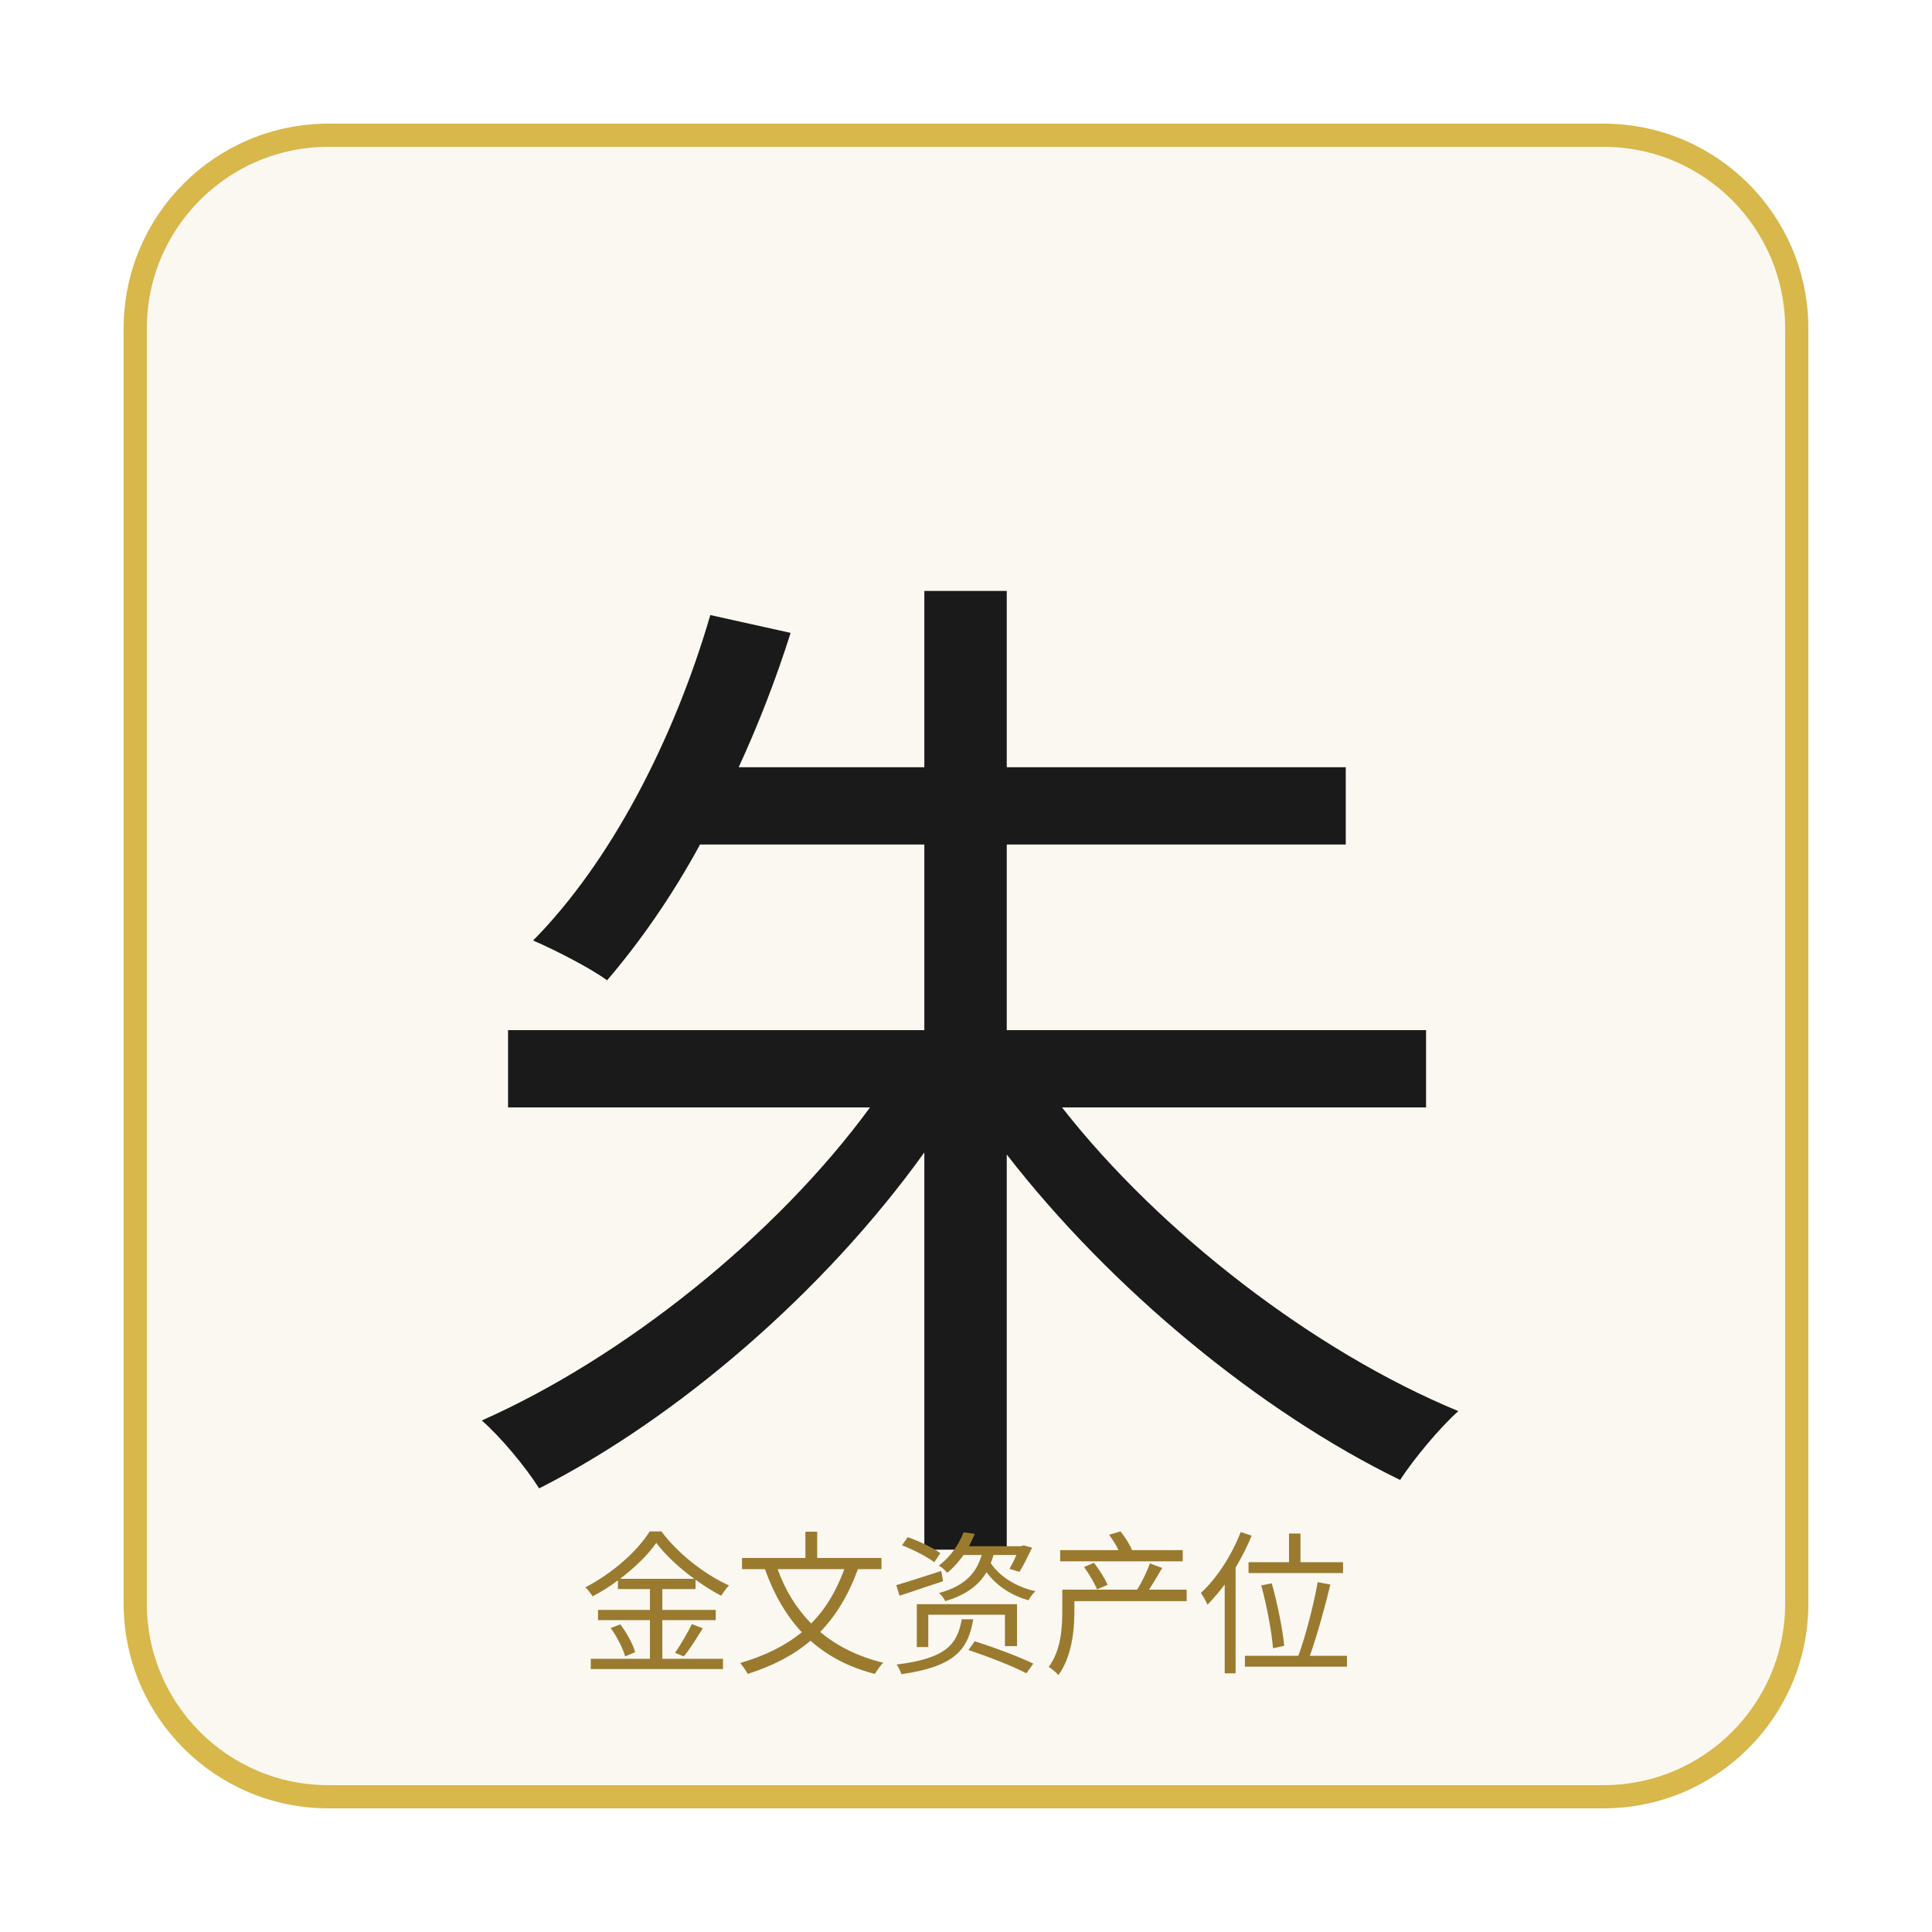
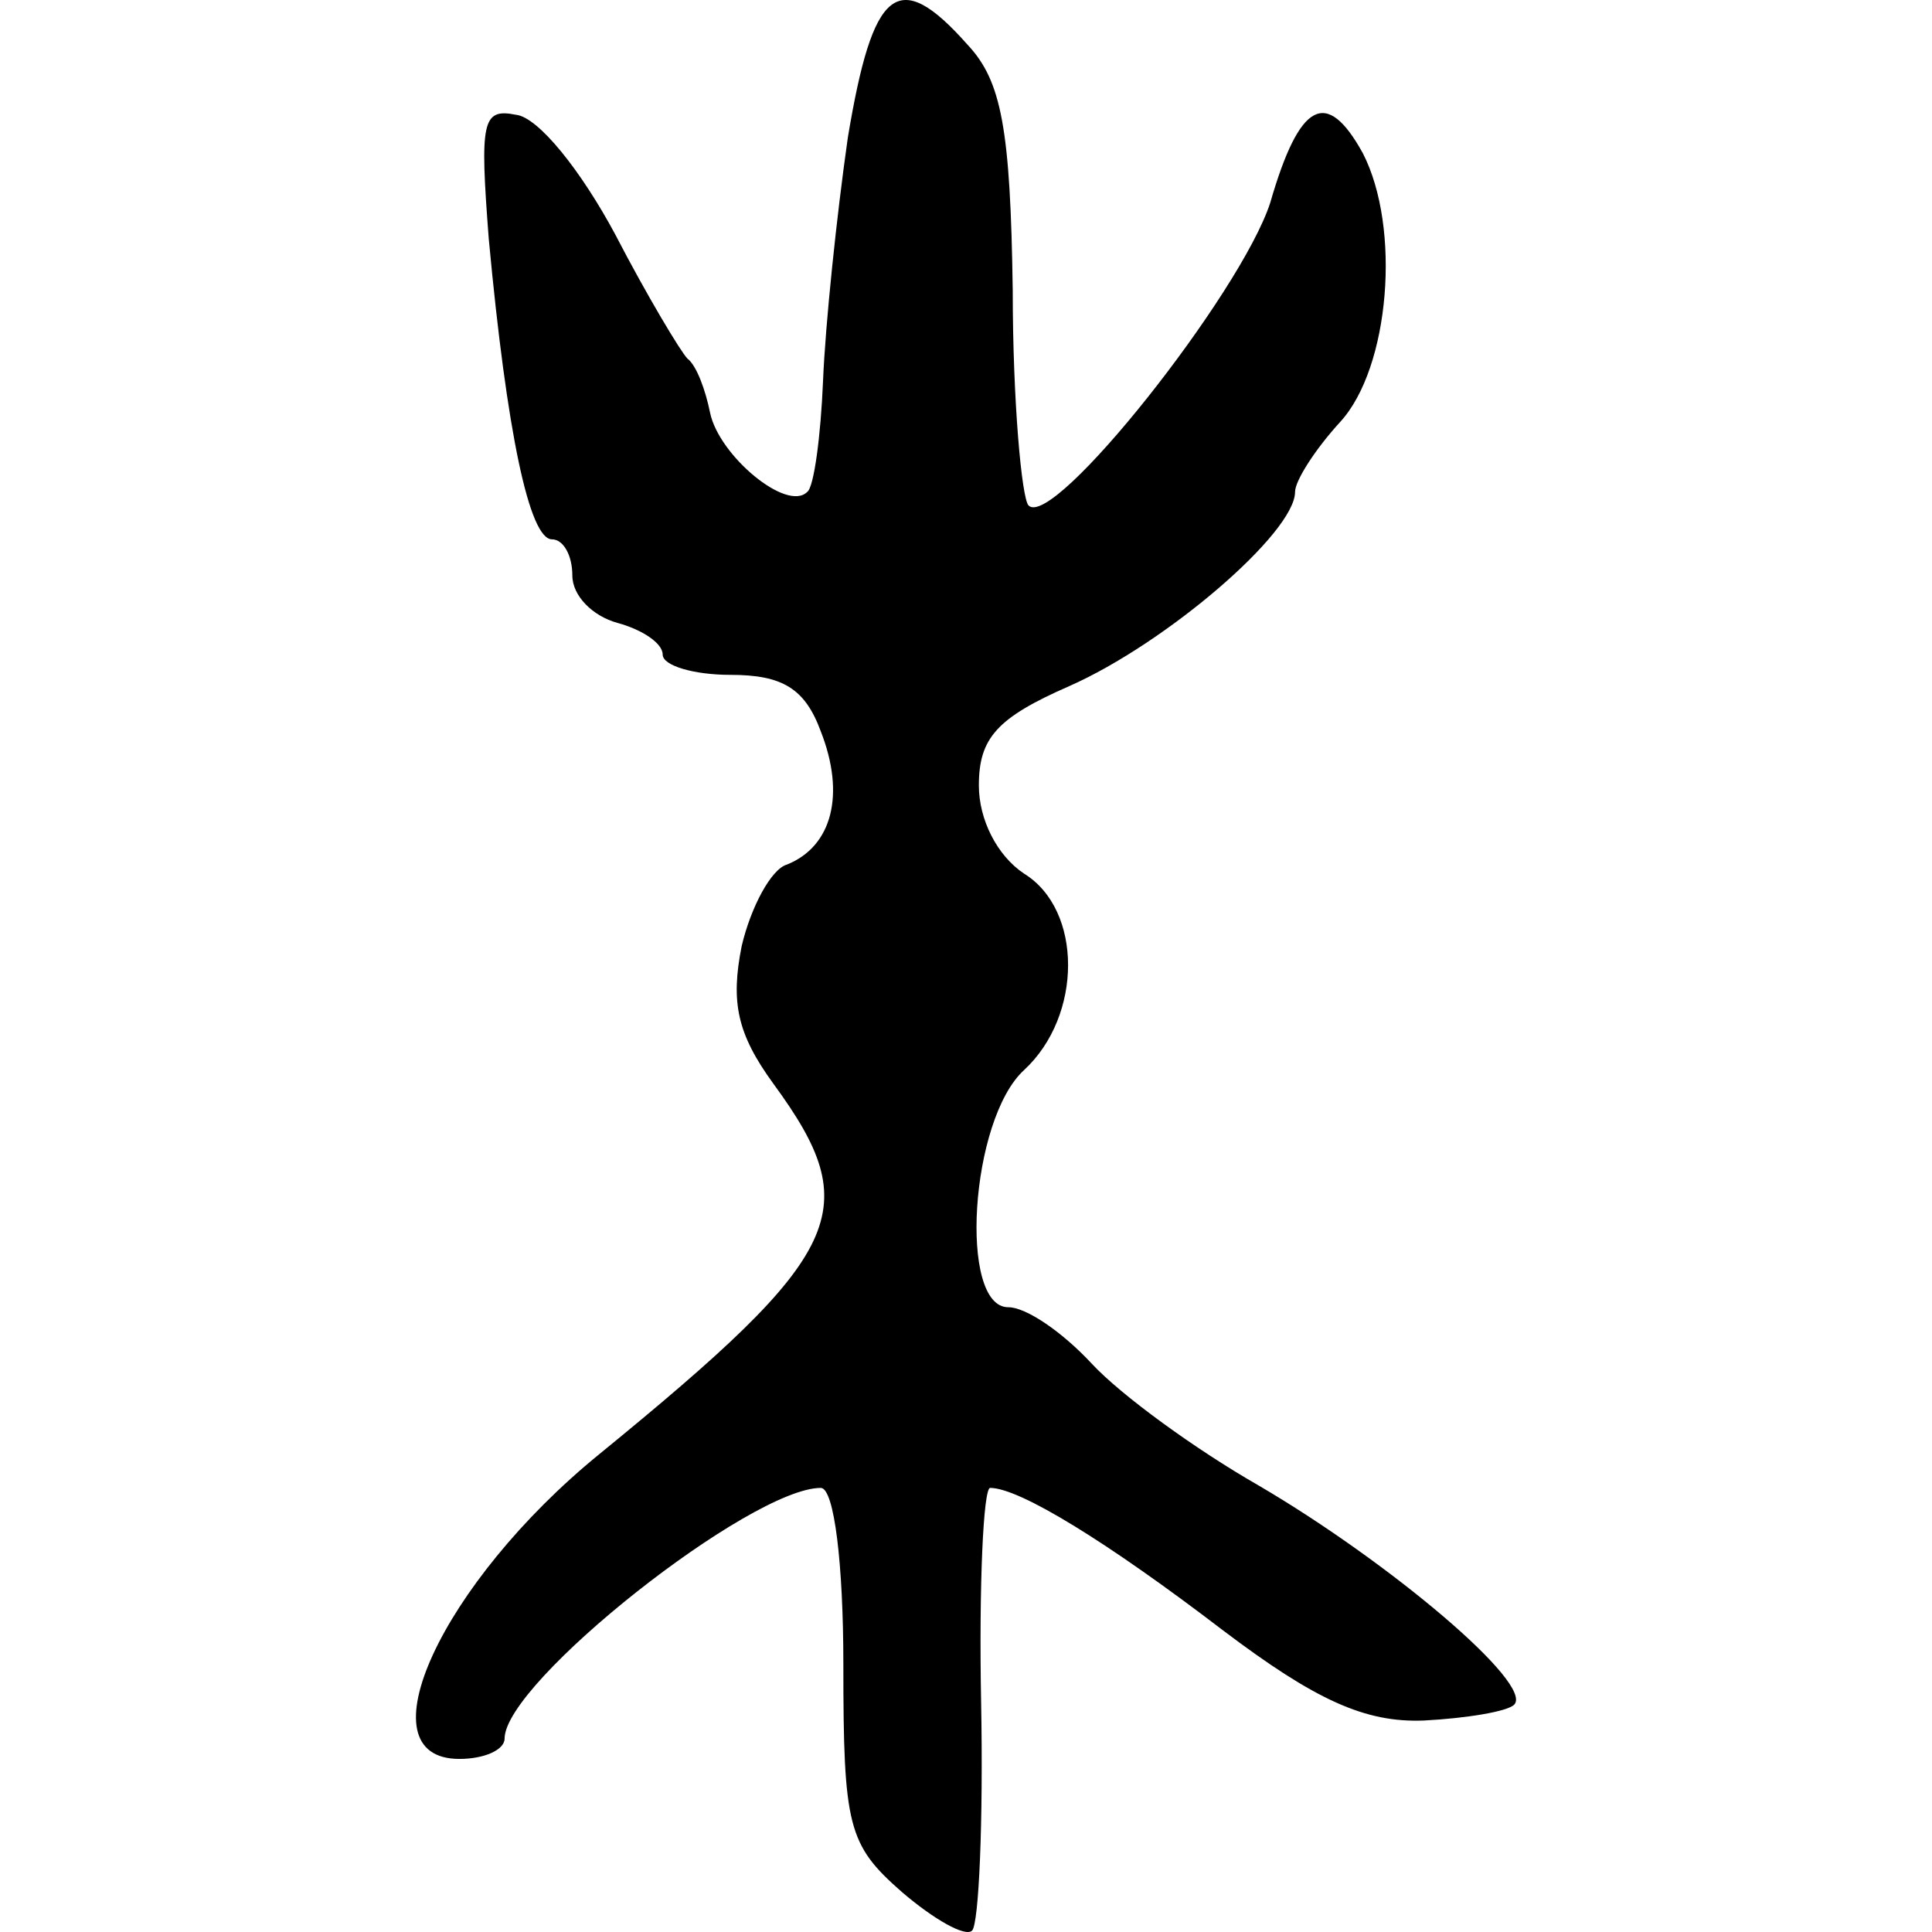
- <svg xmlns="http://www.w3.org/2000/svg" viewBox="0 0 100 100">
-   <rect x="7" y="7" width="86" height="86" rx="10" fill="#faf7f0" stroke="#d4af37" stroke-width="1.2" opacity="0.9" />
-   <text x="50" y="57" text-anchor="middle" dominant-baseline="middle" fill="#1a1a1a" font-size="54" font-family="STKaiti, KaiTi, serif">朱</text>
-   <text x="50" y="86" text-anchor="middle" fill="#9a7a2f" font-size="8" font-family="PingFang SC, sans-serif">金文资产位</text>
+ <svg xmlns="http://www.w3.org/2000/svg" version="1.1" id="svg4016" width="300" height="300" viewBox="0 0 300 300" xml:space="preserve">
+   <defs id="defs4020" />
+   <g id="g4022">
+     <g transform="matrix(0.4868471,0,0,-0.4868471,-27.97256,301.8452)" fill="#000000" stroke="none" id="g312">
+       <g transform="matrix(0.6315348,0,0,0.6315348,151.0116,1.095861)" fill="#000000" stroke="none" id="g1008">
+         <g transform="matrix(0.8995928,0,0,0.8995928,74.75746,4.266115)" fill="#000000" stroke="none" id="g1879">
+           <g transform="matrix(1.054315,0,0,1.054315,9.099374,2.2093034e-5)" fill="#000000" stroke="none" id="g316">
+             <path d="m 207.838,955.63 c -6.013,-42.091 -12.026,-99.817 -13.229,-129.882 -1.203,-28.862 -4.81,-56.522 -8.418,-58.928 -10.823,-10.824 -46.902,19.242 -51.712,42.091 -2.405,12.026 -7.216,25.255 -12.026,28.862 -3.608,3.608 -21.647,33.673 -38.483,66.144 -18.039,33.673 -40.889,62.535 -52.915,63.738 -18.039,3.608 -19.242,-3.608 -14.431,-66.143 9.621,-103.424 21.647,-159.947 33.673,-159.947 6.013,0 10.823,-8.418 10.823,-19.242 0,-10.824 10.823,-21.647 24.052,-25.255 13.229,-3.608 24.052,-10.824 24.052,-16.837 0,-6.013 16.836,-10.824 36.078,-10.824 27.66,0 39.686,-7.215 48.104,-30.065 13.229,-33.673 6.013,-61.333 -18.039,-70.954 -8.418,-2.405 -19.242,-22.849 -24.052,-43.294 -6.013,-30.065 -2.405,-46.902 16.836,-73.359 C 217.459,384.392 206.636,361.542 75.552,254.51 -8.631,185.962 -51.925,92.159 0.99,92.159 c 13.229,0 24.052,4.81 24.052,10.823 0,30.065 131.084,133.489 168.365,133.489 7.216,0 12.026,-40.888 12.026,-93.803 0,-86.588 2.405,-96.209 31.268,-121.463 16.836,-14.431 33.673,-24.052 37.281,-20.444 3.608,3.608 6.013,57.725 4.81,121.463 -1.203,62.535 1.203,114.247 4.81,114.247 15.634,0 62.536,-28.862 123.868,-75.764 49.307,-37.281 75.764,-49.307 107.032,-48.104 22.85,1.203 44.496,4.81 48.104,8.418 10.823,10.823 -66.143,75.764 -135.894,116.653 -33.673,19.242 -73.359,48.104 -88.993,64.941 -15.634,16.836 -34.876,30.065 -44.496,30.065 -26.457,0 -20.444,99.816 8.418,126.274 31.268,28.862 31.268,85.385 0,104.627 -14.431,9.621 -24.052,28.863 -24.052,46.902 0,25.255 9.621,36.078 48.104,52.915 51.712,22.849 120.261,81.777 120.261,103.424 0,6.013 10.823,22.849 24.052,37.281 26.457,28.863 32.47,103.424 12.026,143.11 -19.242,34.876 -33.673,27.66 -49.307,-26.458 -15.634,-48.104 -115.45,-174.378 -128.679,-161.149 -3.608,3.608 -8.418,55.32 -8.418,114.248 -1.203,86.588 -6.013,111.842 -24.052,131.084 -37.281,42.091 -50.509,30.065 -63.738,-49.307 z" id="path720" style="fill:#000000;stroke:none;stroke-width:1.203" />
+           </g>
+         </g>
+       </g>
+     </g>
+   </g>
</svg>
